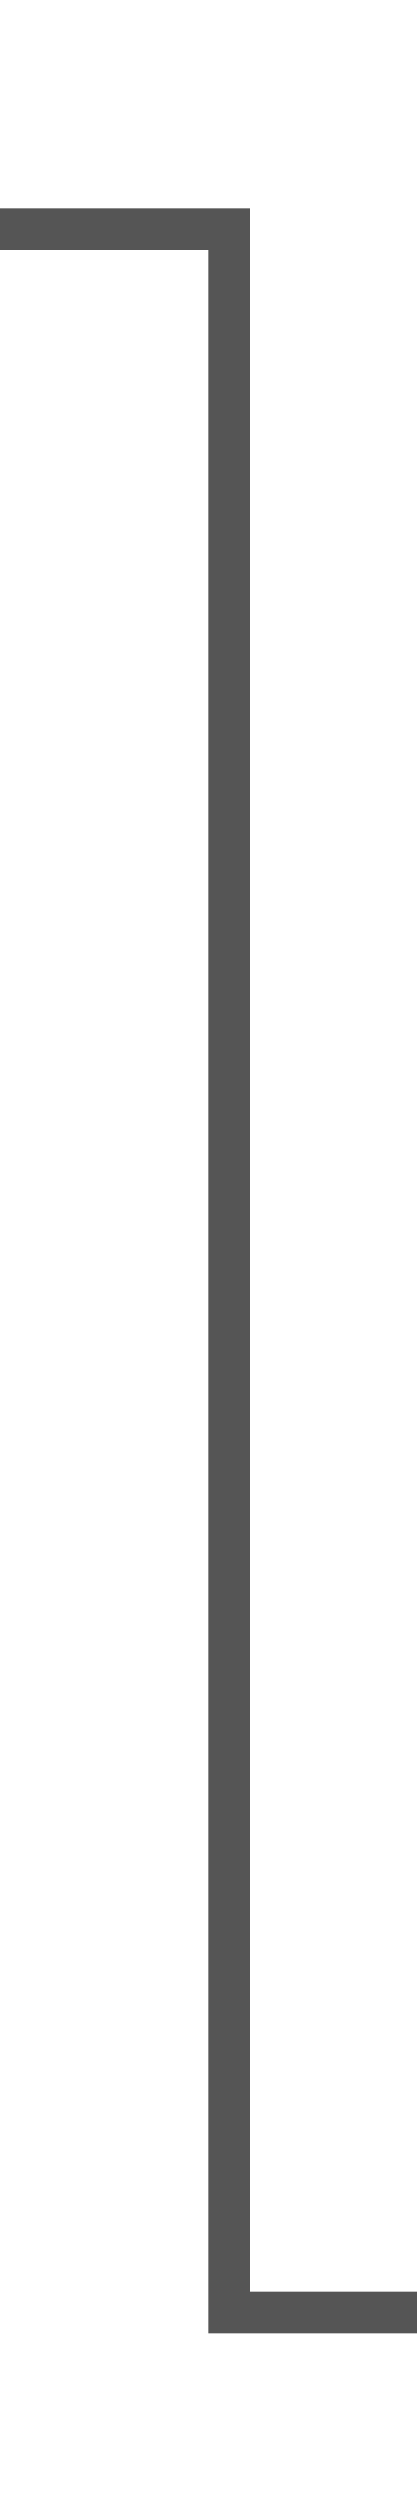
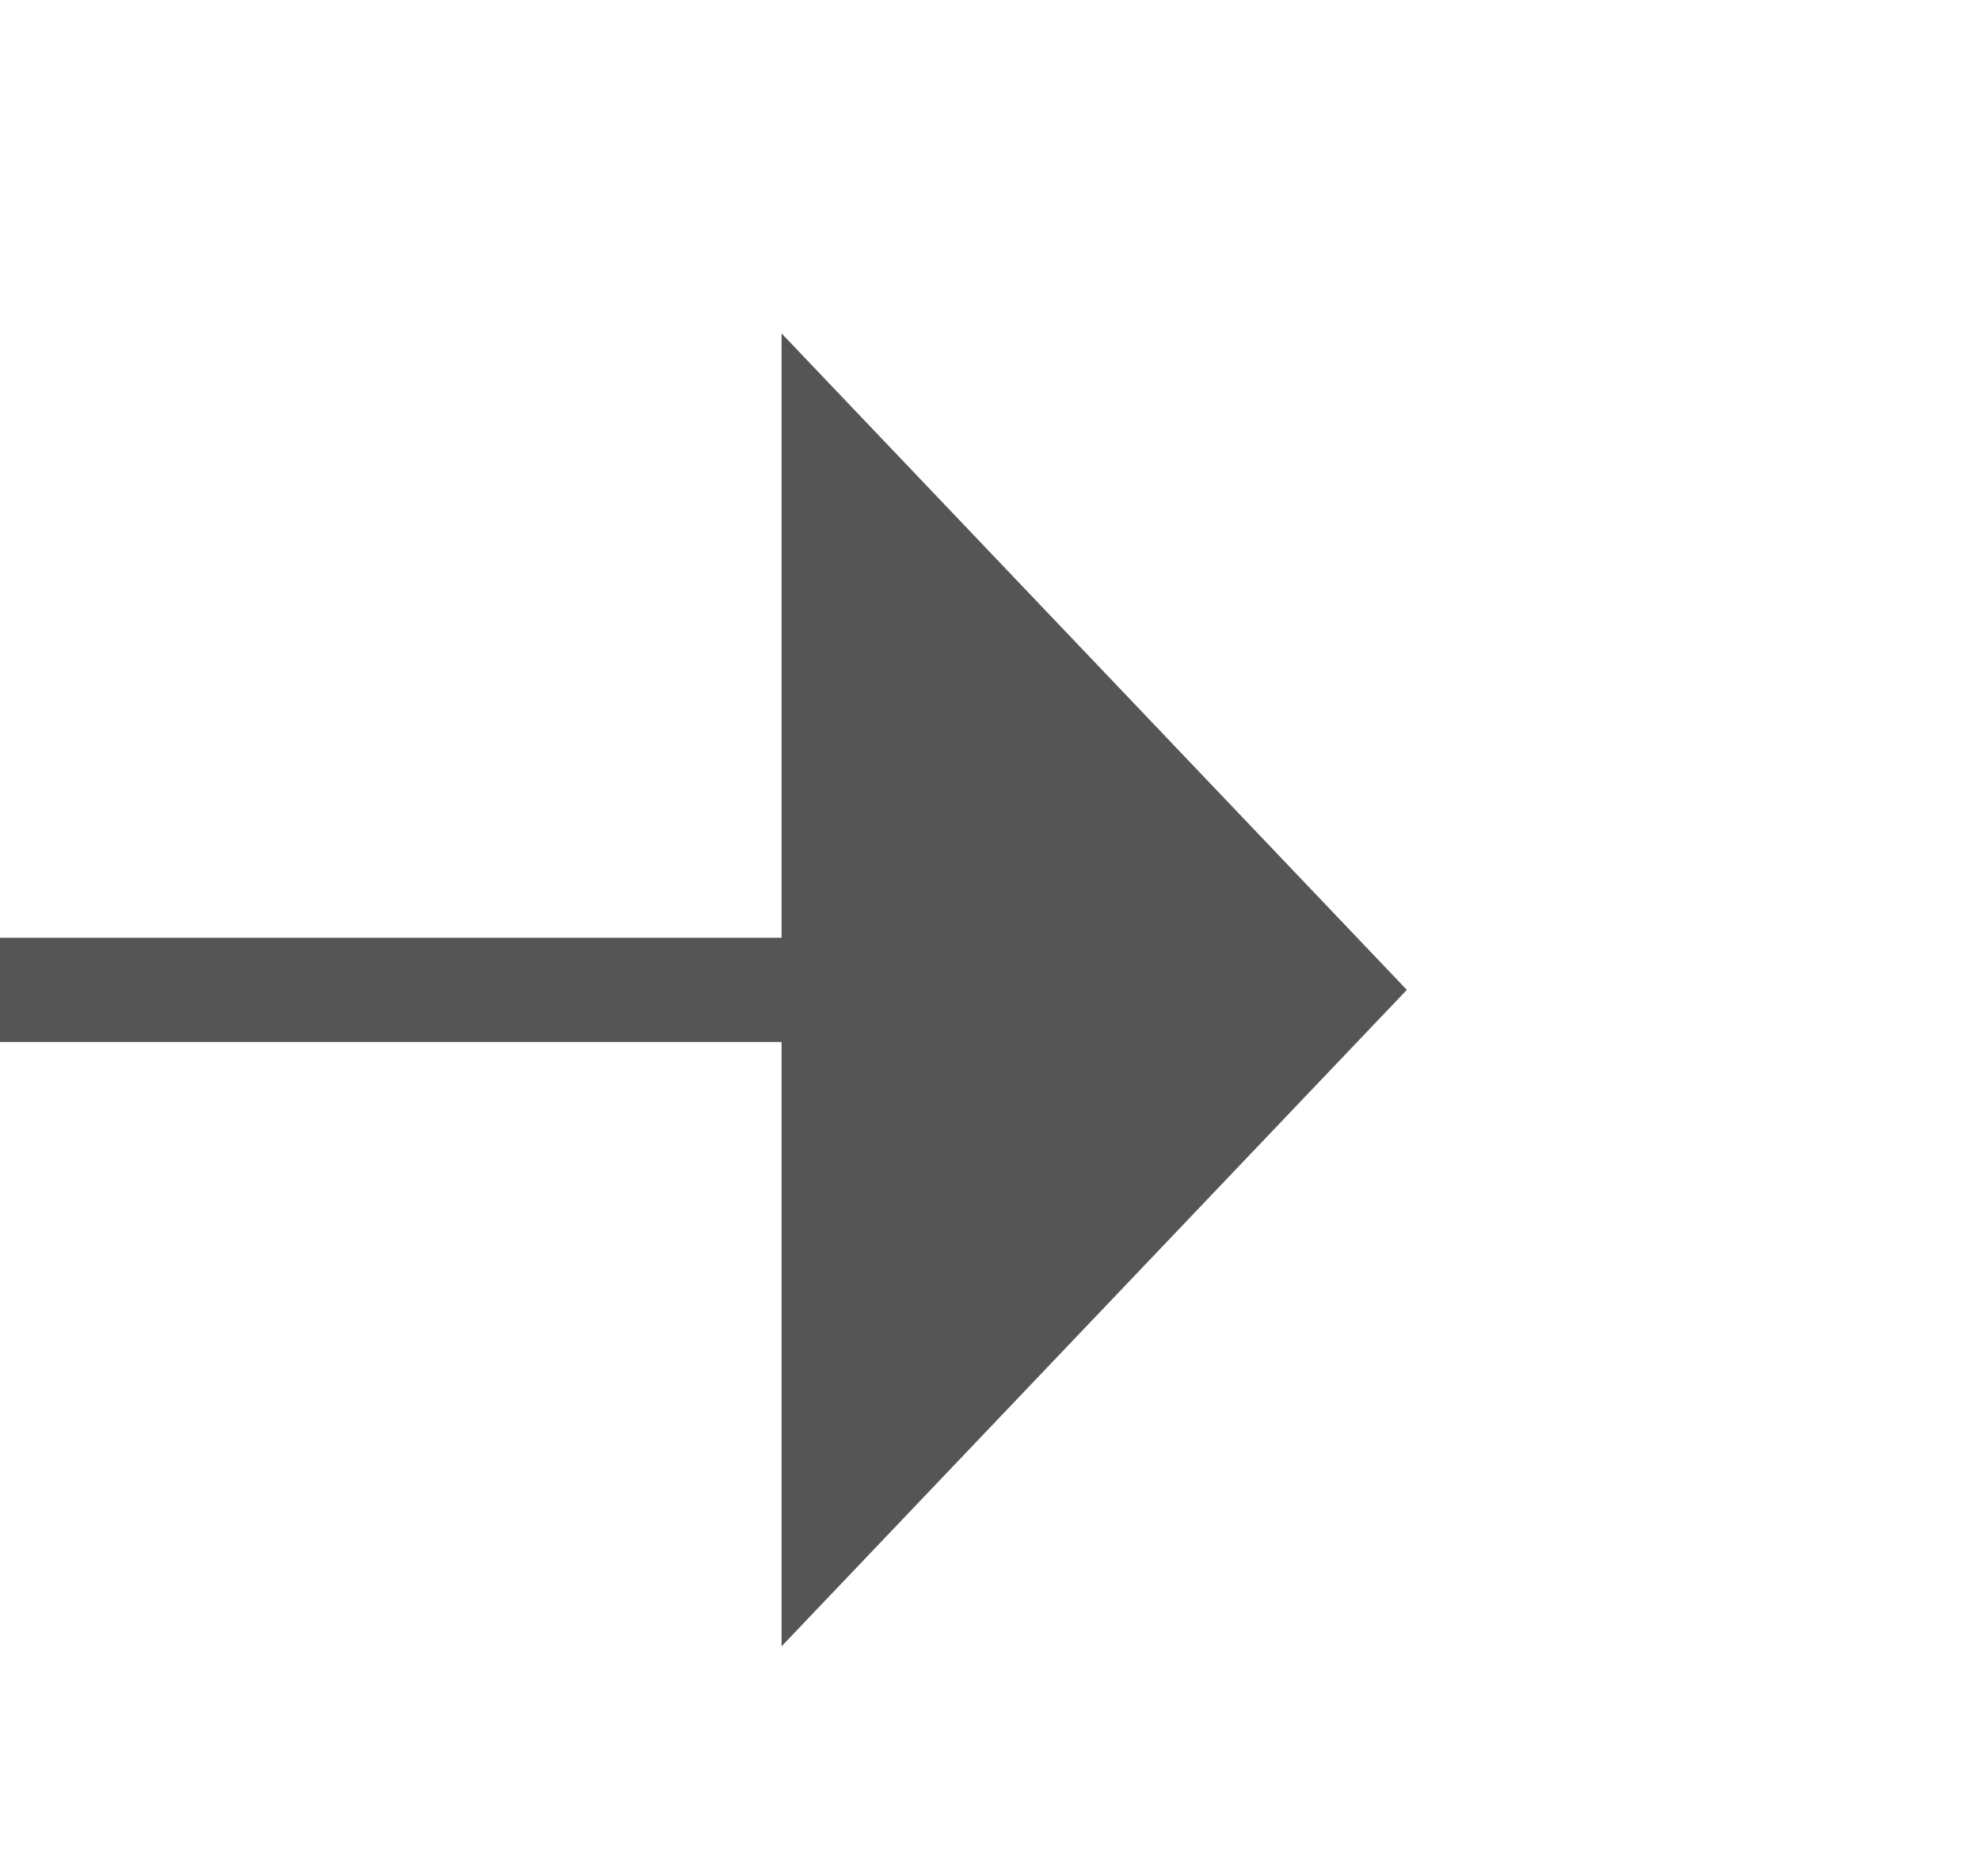
- <svg xmlns="http://www.w3.org/2000/svg" version="1.1" width="10px" height="60px" preserveAspectRatio="xMidYMin meet" viewBox="319 127  8 60">
-   <path d="M 287 132.5  L 323.5 132.5  L 323.5 182.5  L 354.5 182.5  " stroke-width="1" stroke="#555555" fill="none" />
-   <path d="M 353.5 188.8  L 359.5 182.5  L 353.5 176.2  L 353.5 188.8  Z " fill-rule="nonzero" fill="#555555" stroke="none" />
+ <svg xmlns="http://www.w3.org/2000/svg" version="1.1" width="19px" height="18px" preserveAspectRatio="xMinYMid meet" viewBox="806 126  19 16">
+   <path d="M 774 134.5  L 814.5 134.5  " stroke-width="1" stroke="#555555" fill="none" />
+   <path d="M 813.5 140.8  L 819.5 134.5  L 813.5 128.2  L 813.5 140.8  Z " fill-rule="nonzero" fill="#555555" stroke="none" />
</svg>
